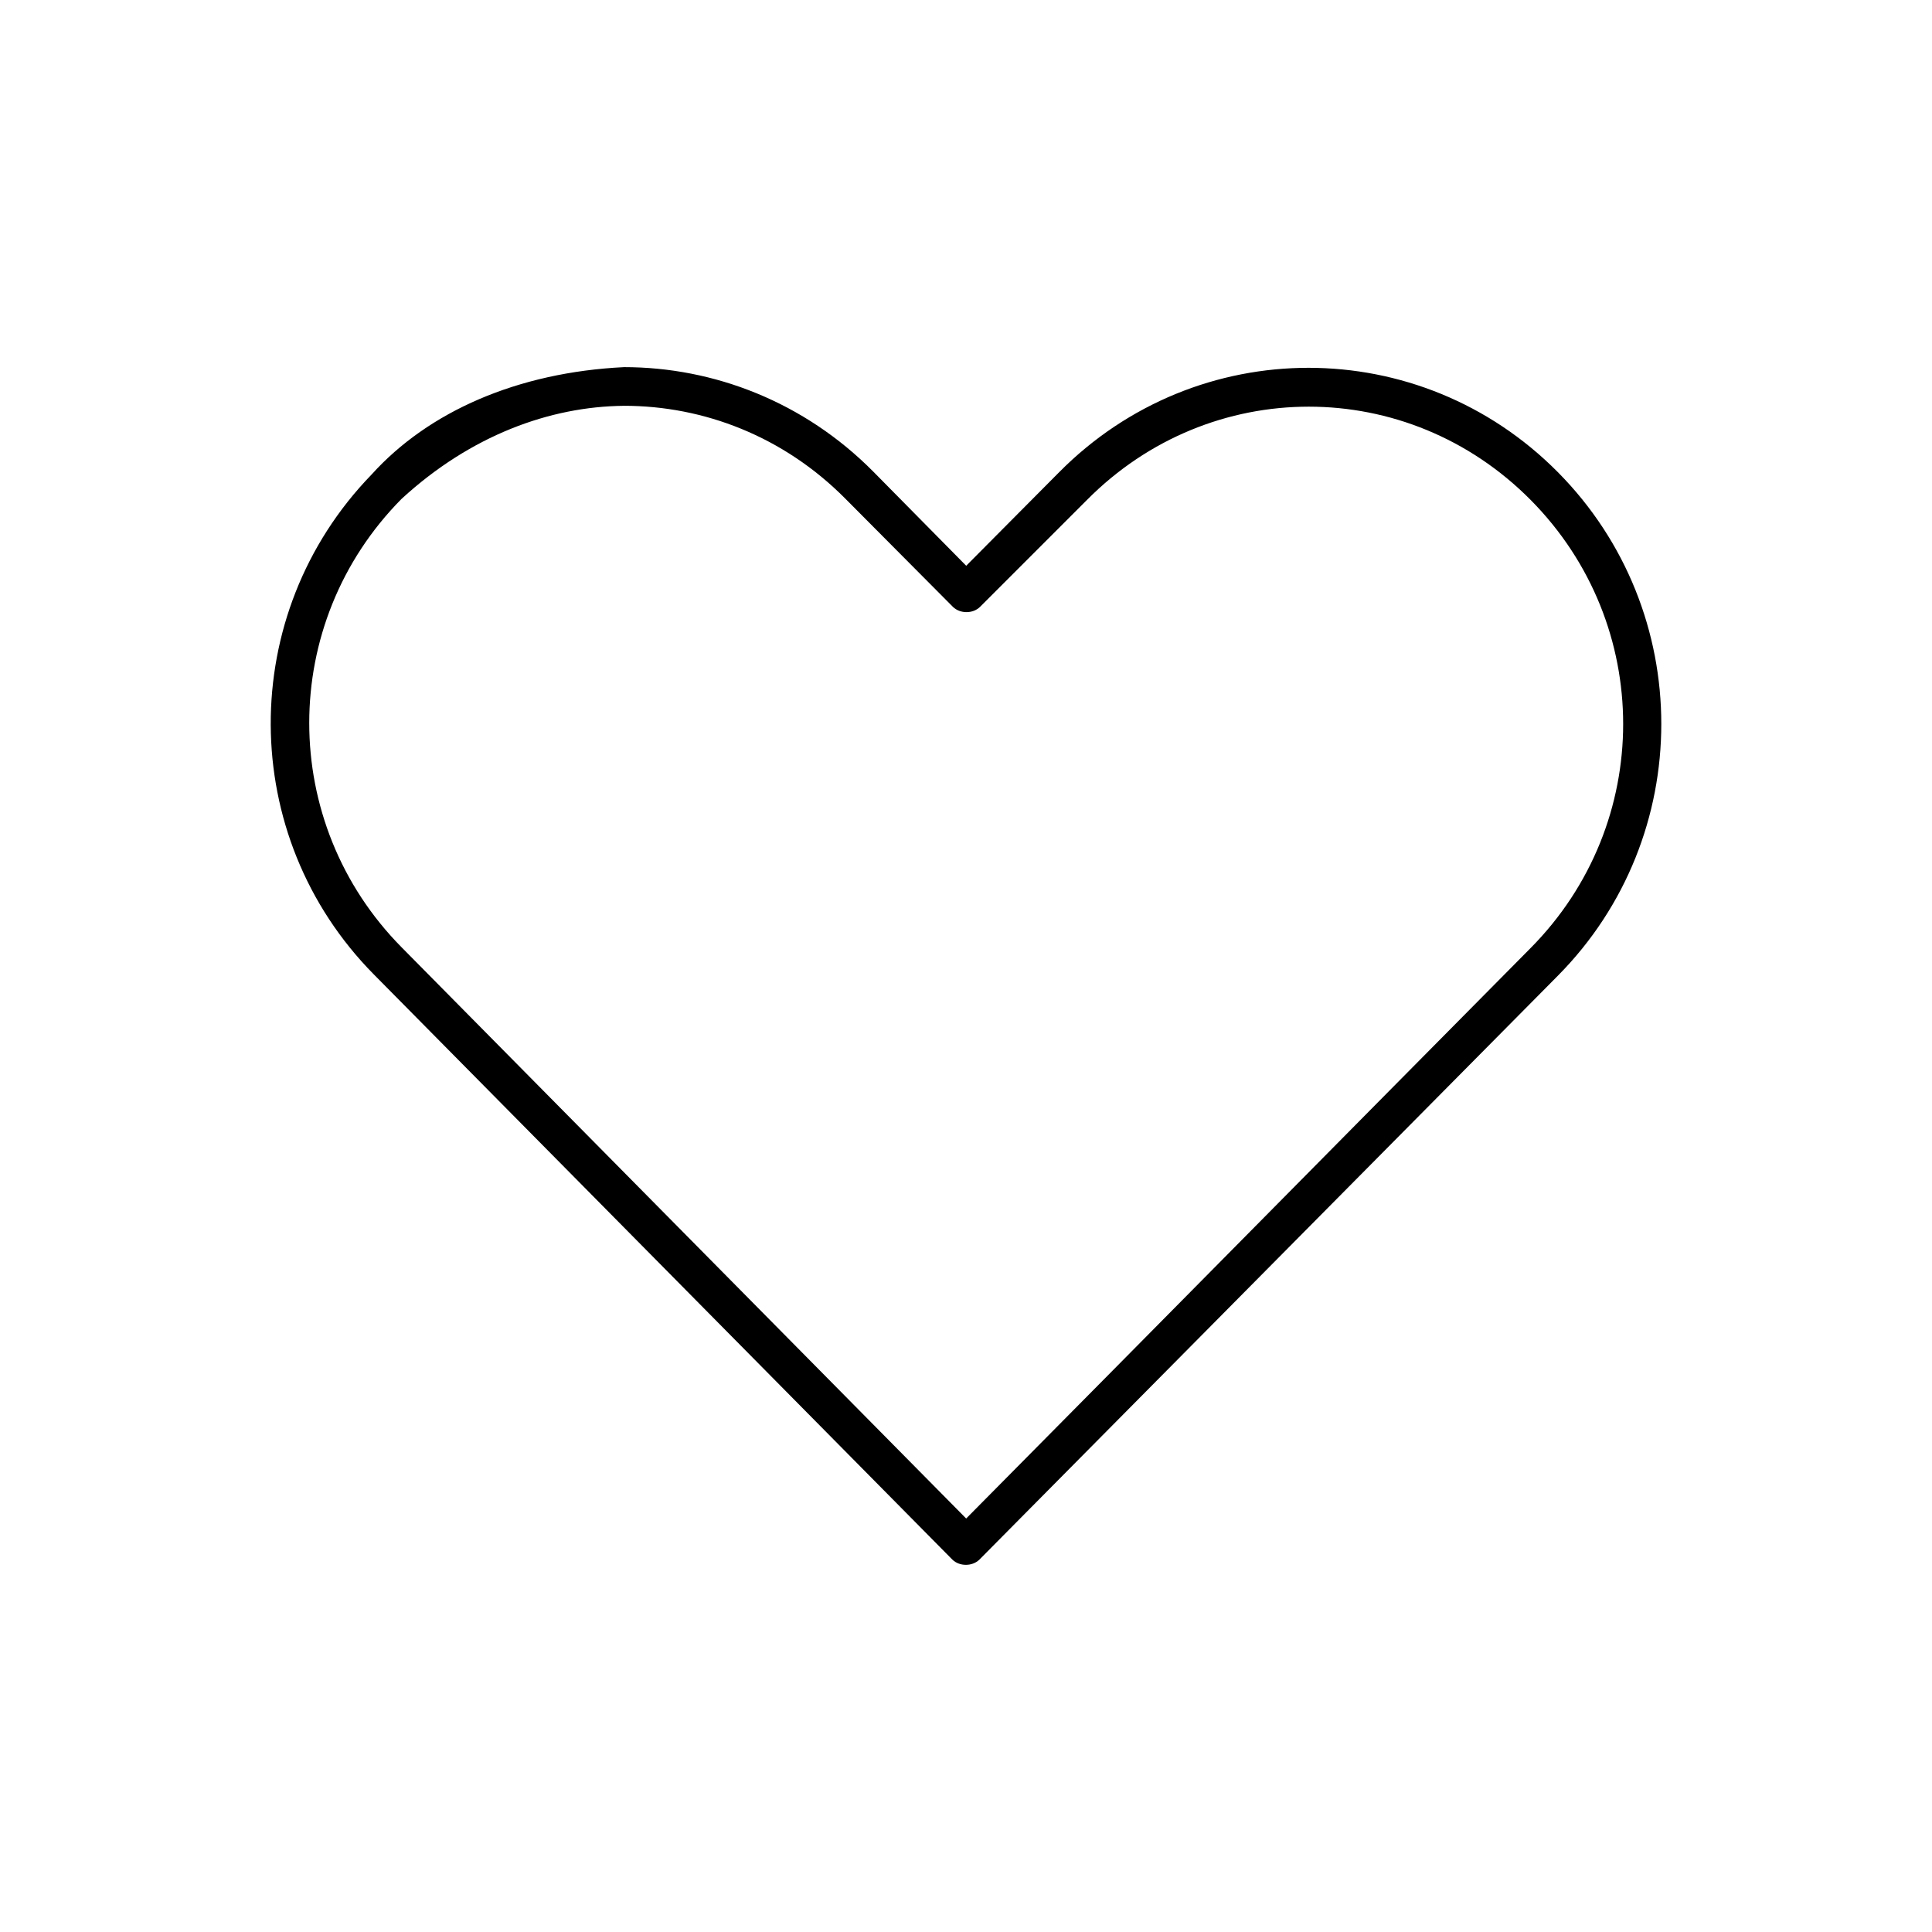
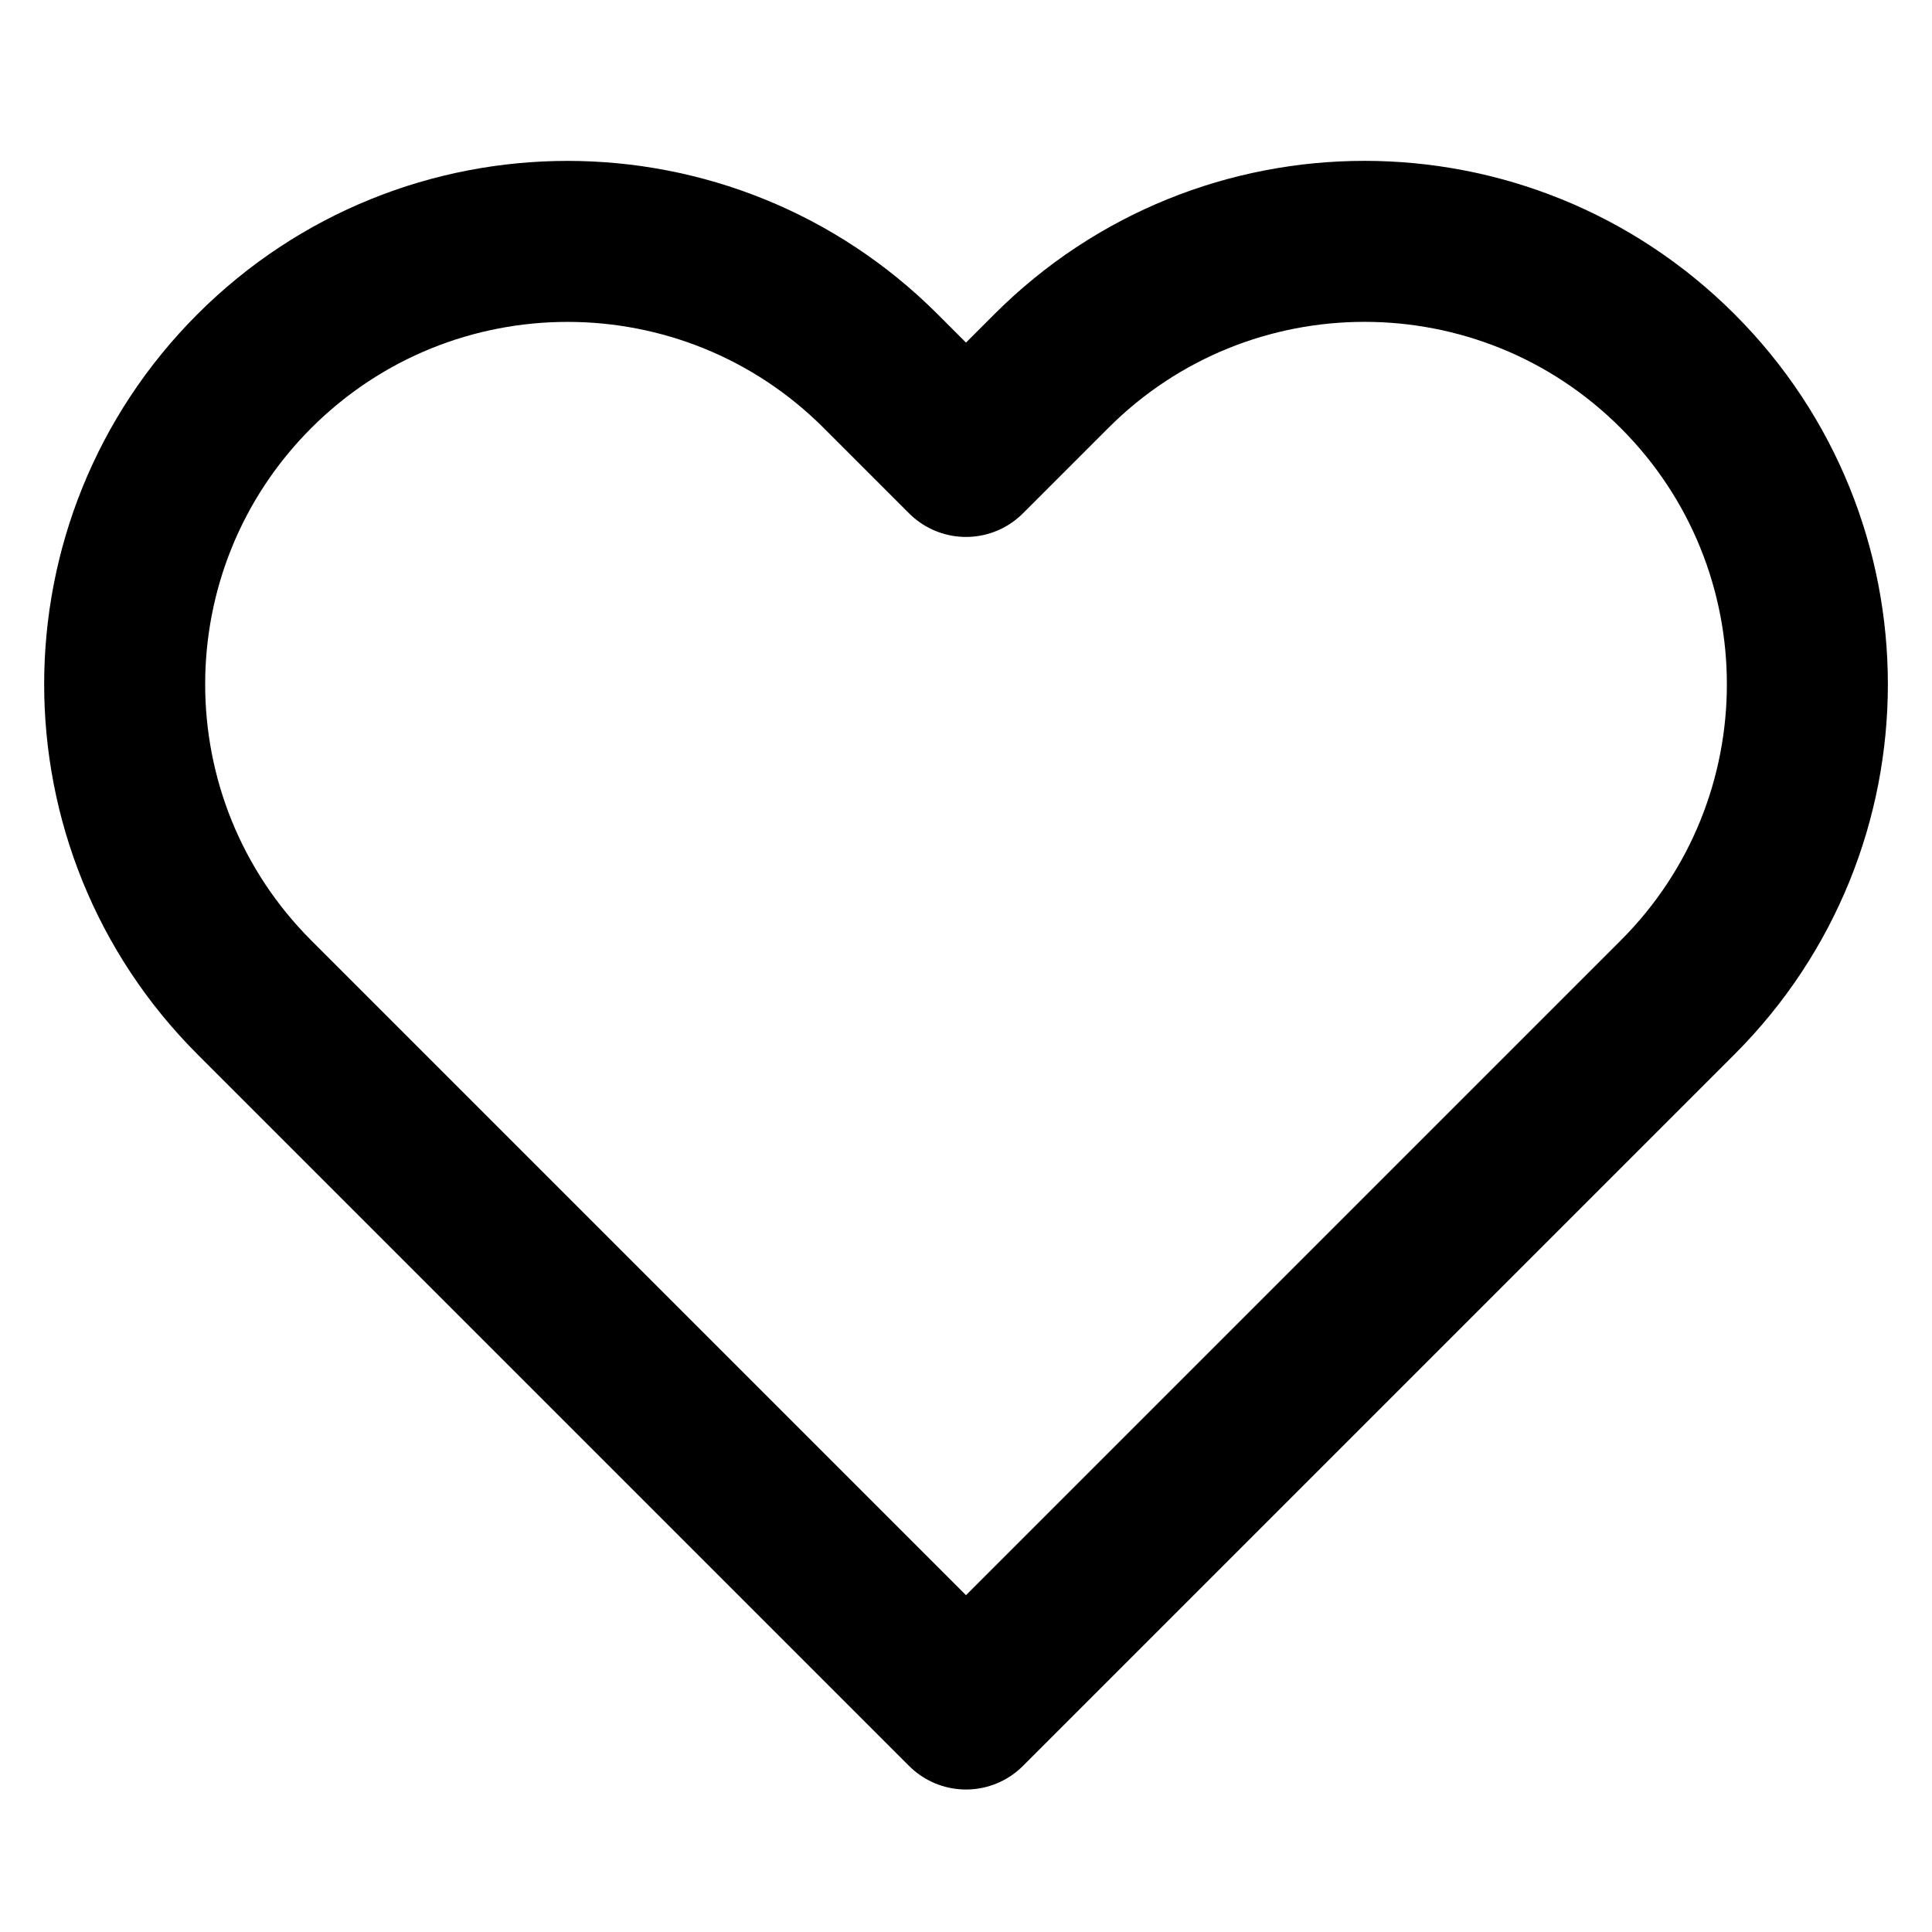
- <svg xmlns="http://www.w3.org/2000/svg" version="1.1" x="0px" y="0px" viewBox="0 0 100 100">
-   <g transform="translate(0,-952.3622)">
-     <path style="text-indent:0;text-transform:none;direction:ltr;block-progression:tb;baseline-shift:baseline;color:#000000;enable-background:accumulate;" d="m 32.291,971.366 c -5.502,0.271 -10.11,2.29 -13.062,5.562 -6.994,7.213 -6.957,18.715 0.125,25.875 l 29.937,30.281 c 0.37,0.365 1.037,0.365 1.406,0 9.983,-10.074 19.955,-20.144 29.938,-30.219 7.138,-7.203 7.138,-18.86 0,-26.063 -7.137,-7.203 -18.675,-7.203 -25.812,0 l -4.812,4.844 -4.812,-4.875 c -3.569,-3.601 -8.235,-5.406 -12.906,-5.406 z m 0,2 c 4.15,0 8.278,1.592 11.469,4.812 l 5.562,5.594 c 0.37,0.366 1.037,0.366 1.406,0 l 5.531,-5.531 c 6.382,-6.44 16.587,-6.44 22.969,0 6.382,6.44 6.382,16.747 0,23.188 -9.744,9.834 -19.474,19.698 -29.219,29.531 l -29.219,-29.562 c -6.376,-6.447 -6.381,-16.779 0,-23.219 3.571,-3.279 7.664,-4.774 11.5,-4.812 z" fill="#000000" fill-opacity="1" stroke="none" marker="none" visibility="visible" display="inline" overflow="visible" />
-   </g>
+ <svg xmlns="http://www.w3.org/2000/svg" width="24" height="24" viewBox="0 0 24 24" fill="none" stroke="currentColor" stroke-width="2" stroke-linecap="round" stroke-linejoin="round" class="feather feather-heart">
+   <path d="M20.84 4.61a5.5 5.5 0 0 0-7.78 0L12 5.67l-1.06-1.06a5.5 5.5 0 0 0-7.78 7.78l1.06 1.06L12 21.23l7.78-7.78 1.06-1.06a5.5 5.5 0 0 0 0-7.78z" />
</svg>
